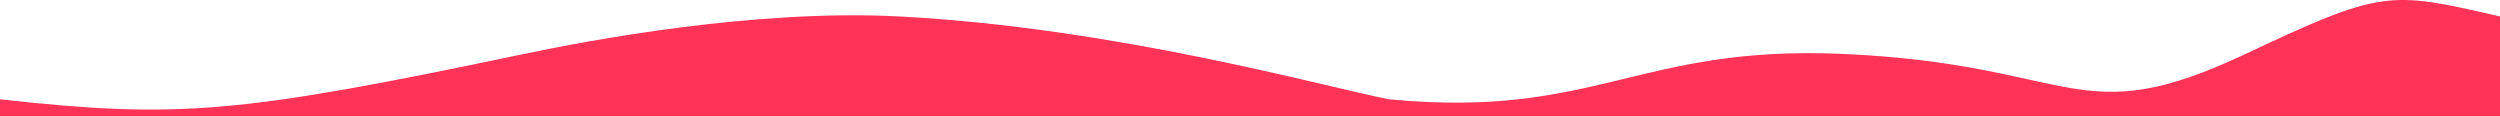
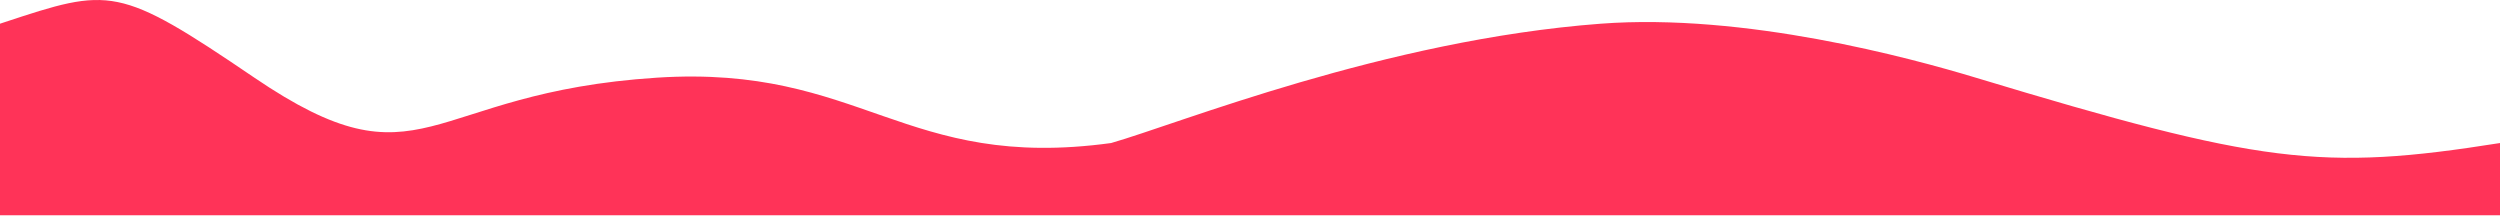
- <svg xmlns="http://www.w3.org/2000/svg" width="1440" height="67" viewBox="0 0 1440 67" fill="none">
-   <path d="M1440 67V9.478L1438.07 9.037C1376.42 -5.077 1372.19 -6.046 1293.5 31.054C1196 77.023 1196.53 37.061 1061.5 31.054C943.5 25.804 919.5 68.552 800 57.202C761.318 49.537 642.227 15.979 518 9.478C435.086 5.139 339.626 23.163 302 31.054C138 65.449 103 68.552 9.01835e-06 57.202C-6.4158e-06 70.865 9.32456e-07 67.335 9.11369e-06 62.874L9.18305e-06 67H1440Z" fill="#FF3358" />
+ <svg xmlns="http://www.w3.org/2000/svg" width="1440" height="124" viewBox="0 0 1440 124" fill="none">
+   <path d="M-0 124V13.652L1.927 13.016C63.579 -7.312 67.812 -8.708 146.5 44.727C244 110.936 243.47 53.379 378.5 44.727C496.5 37.165 520.5 98.736 640 82.388C678.682 71.348 797.773 23.015 922 13.652C1004.91 7.402 1100.37 33.361 1138 44.727C1302 94.266 1337 98.736 1440 82.388L1440 124L-0 124Z" fill="#FF3358" />
</svg>
